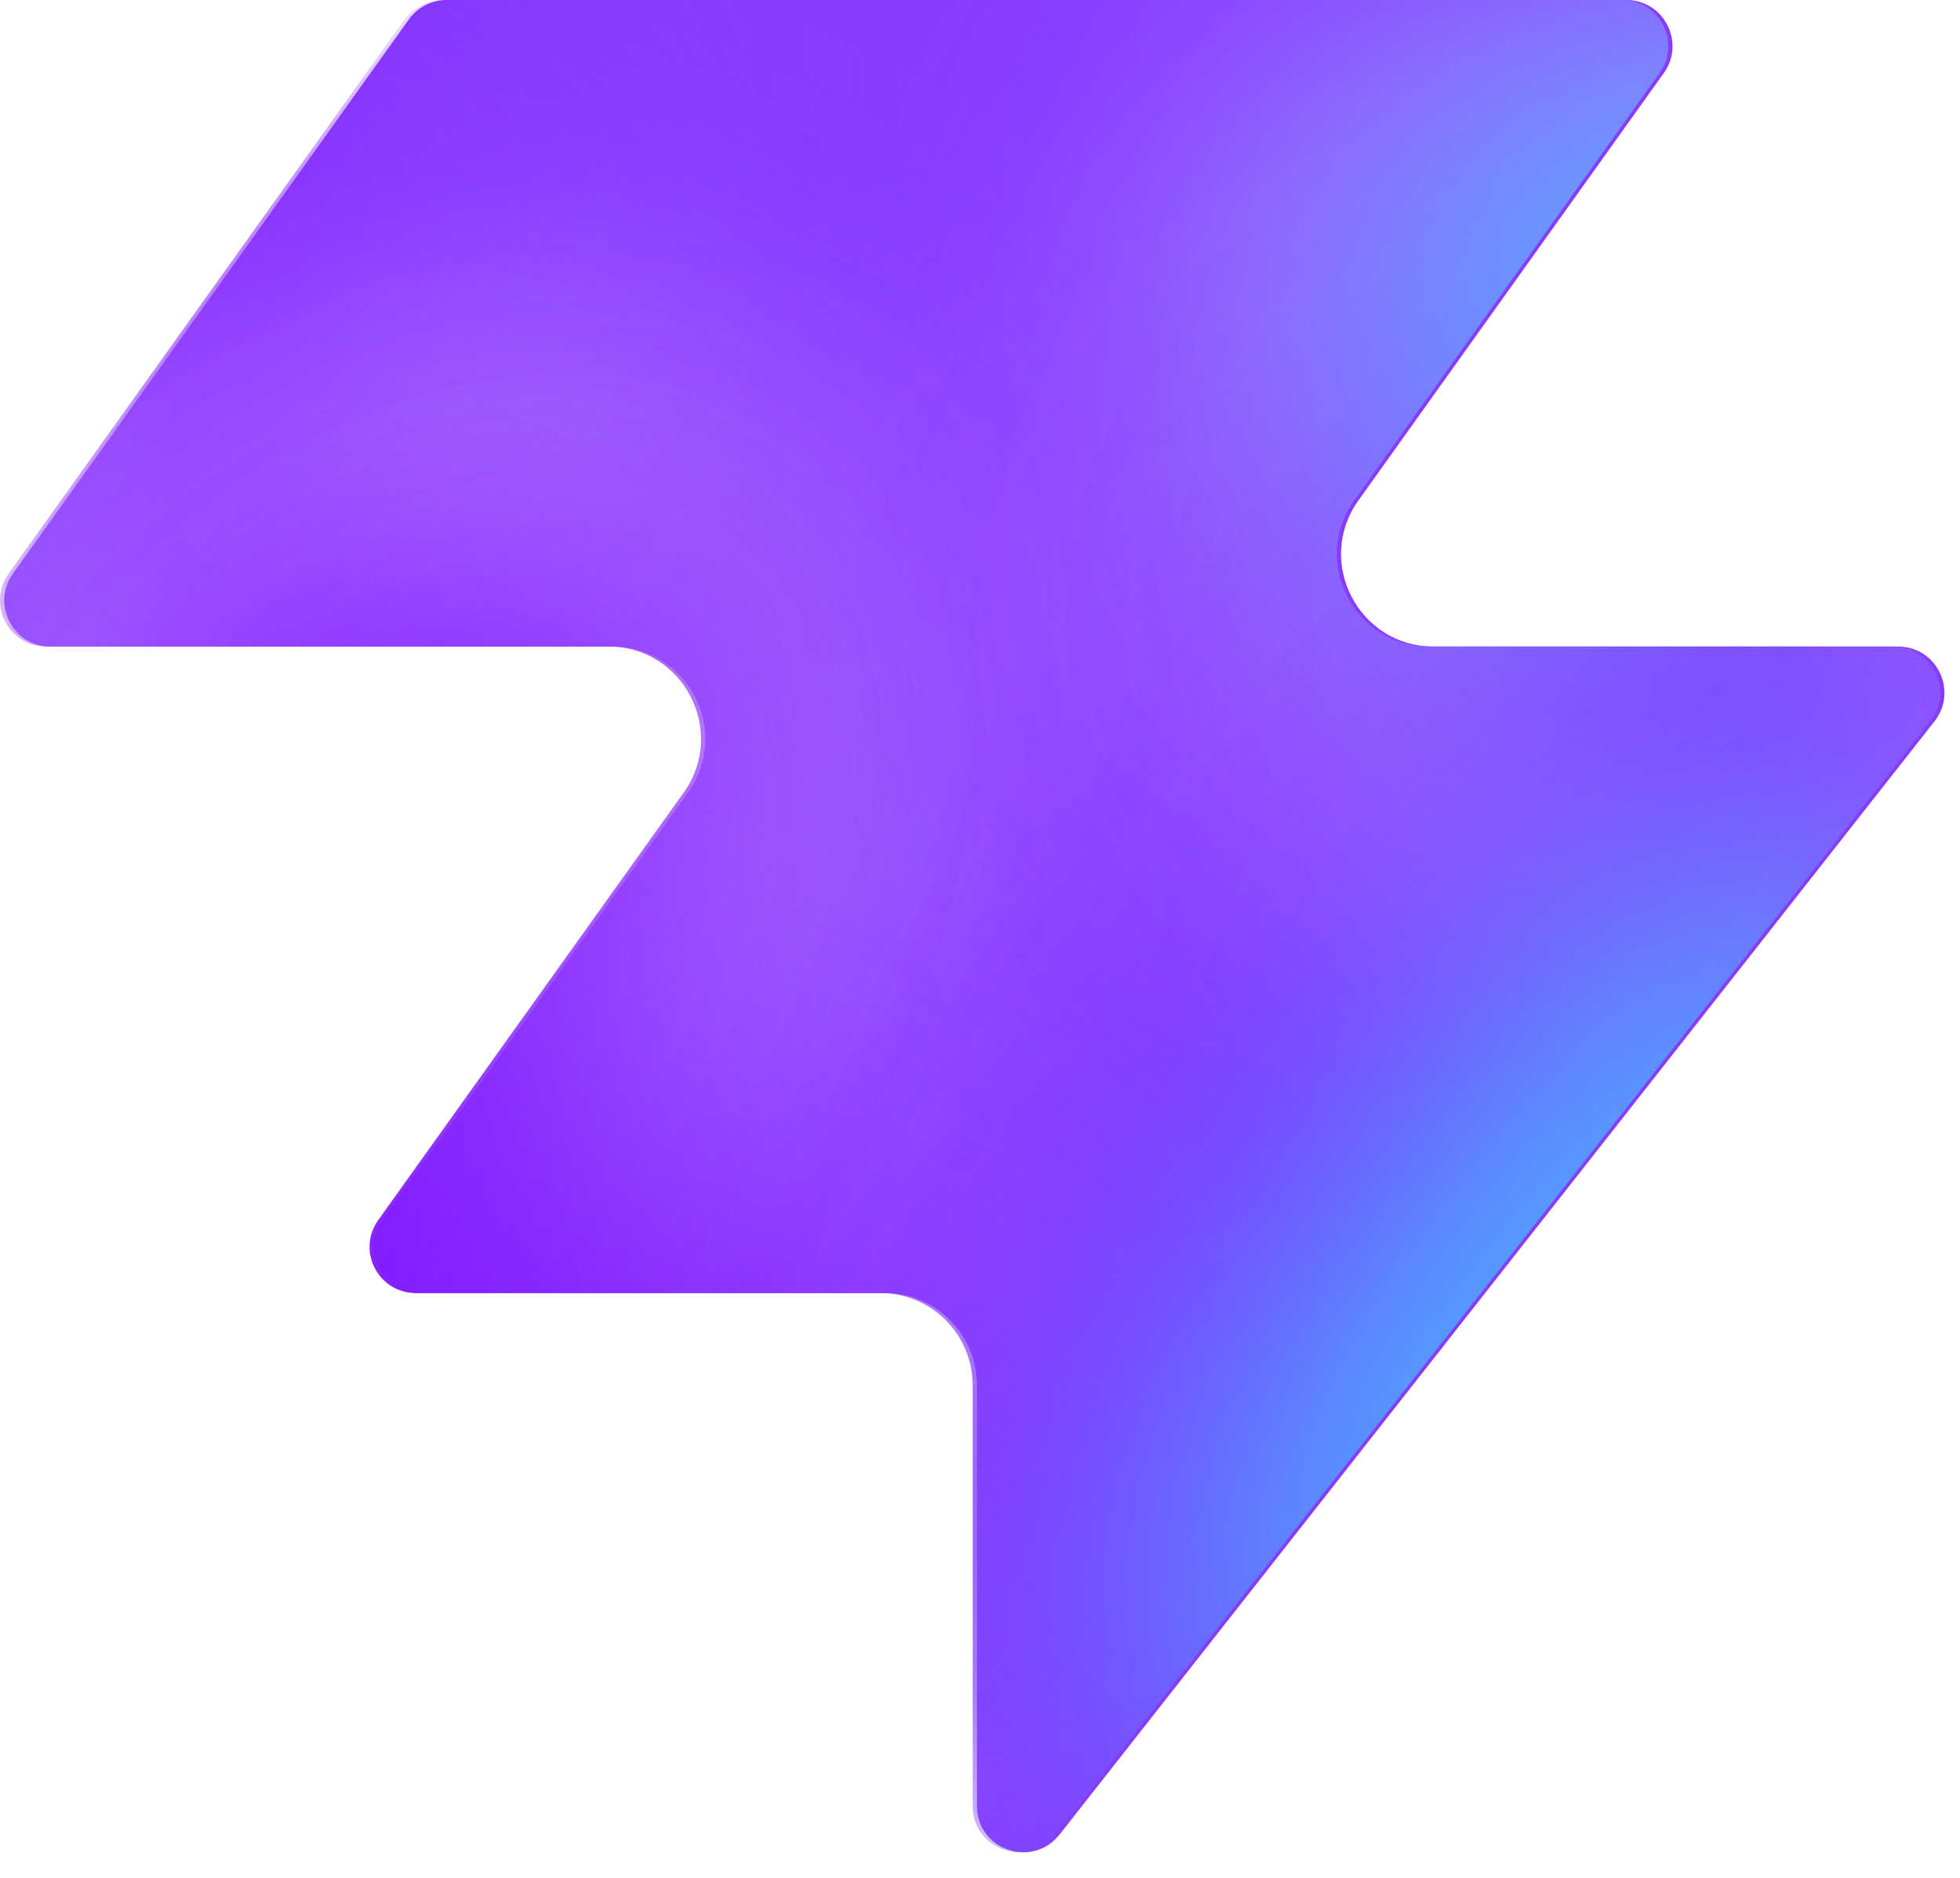
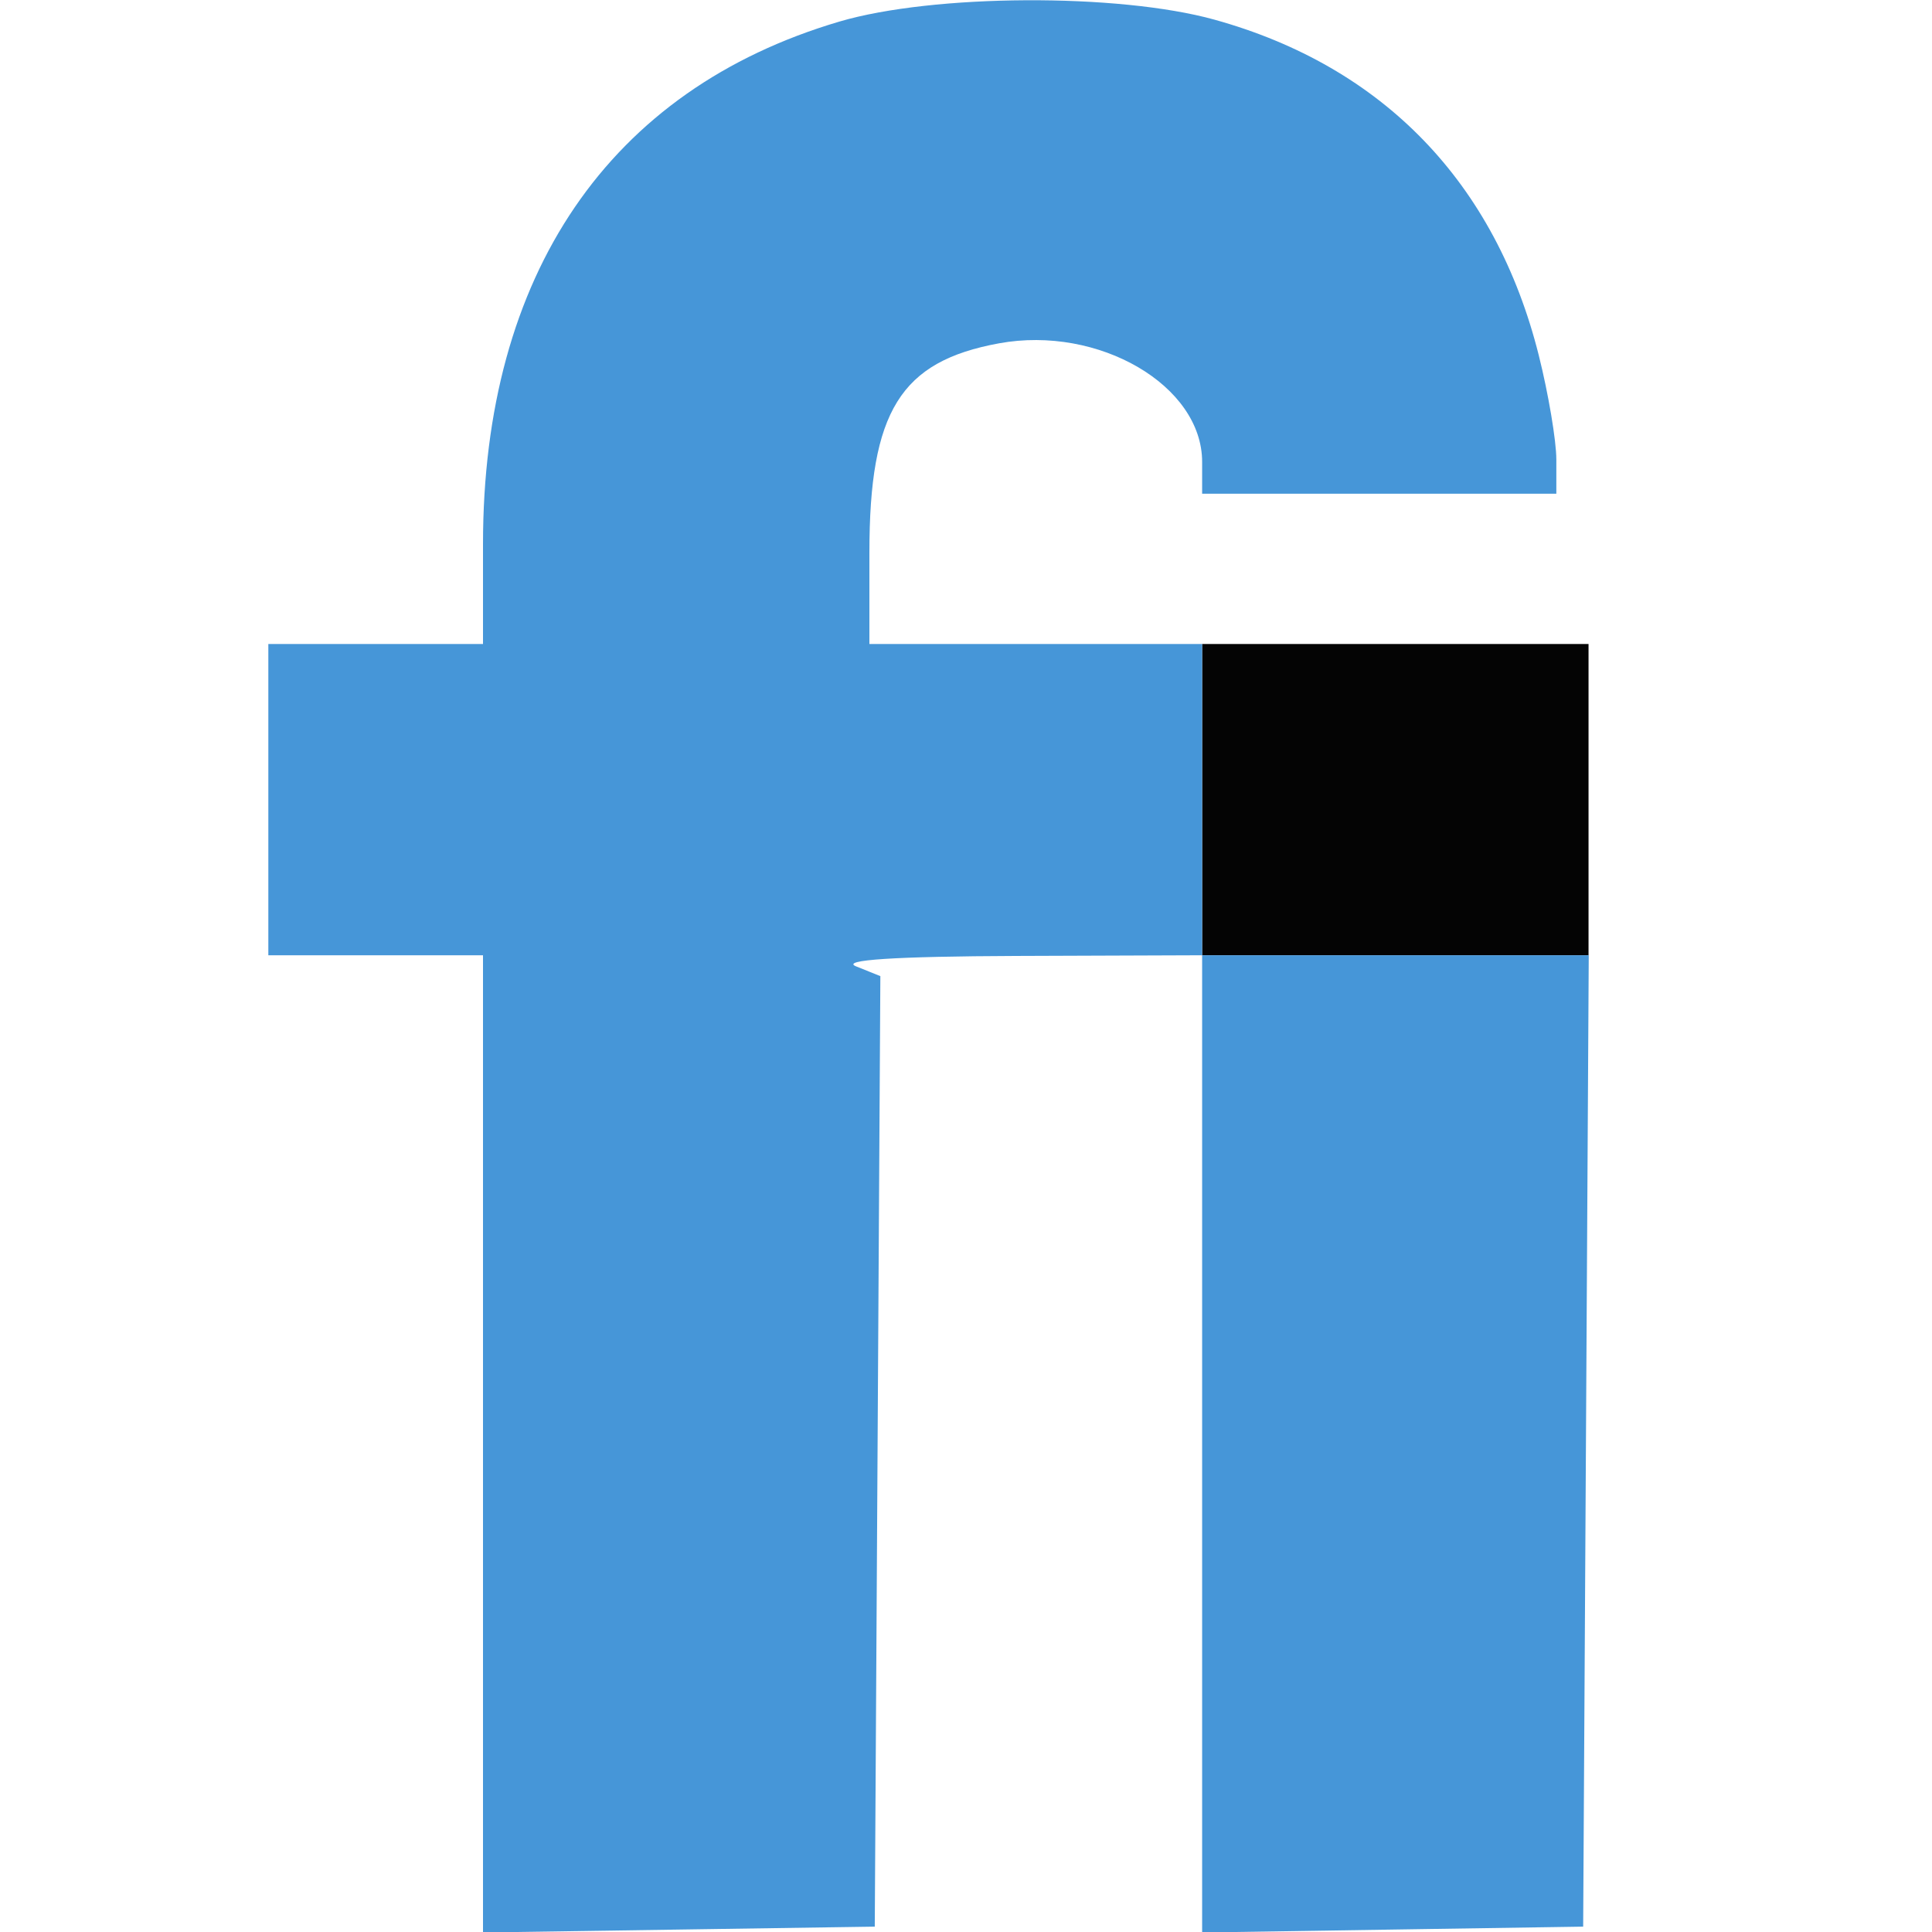
- <svg xmlns="http://www.w3.org/2000/svg" width="48" height="46" fill="none" viewBox="0 0 48 46">
-   <path fill="#863bff" d="M25.946 44.938c-.664.845-2.021.375-2.021-.698V33.937a2.26 2.26 0 0 0-2.262-2.262H10.287c-.92 0-1.456-1.04-.92-1.788l7.48-10.471c1.07-1.497 0-3.578-1.842-3.578H1.237c-.92 0-1.456-1.04-.92-1.788L10.013.474c.214-.297.556-.474.92-.474h28.894c.92 0 1.456 1.04.92 1.788l-7.48 10.471c-1.07 1.498 0 3.579 1.842 3.579h11.377c.943 0 1.473 1.088.89 1.83L25.947 44.94z" style="fill:#863bff;fill:color(display-p3 .525 .23 1);fill-opacity:1" />
-   <mask id="a" width="48" height="46" x="0" y="0" maskUnits="userSpaceOnUse" style="mask-type:alpha">
-     <path fill="#000" d="M25.842 44.938c-.664.844-2.021.375-2.021-.698V33.937a2.26 2.26 0 0 0-2.262-2.262H10.183c-.92 0-1.456-1.04-.92-1.788l7.48-10.471c1.07-1.498 0-3.579-1.842-3.579H1.133c-.92 0-1.456-1.04-.92-1.787L9.91.473c.214-.297.556-.474.92-.474h28.894c.92 0 1.456 1.04.92 1.788l-7.48 10.471c-1.07 1.498 0 3.578 1.842 3.578h11.377c.943 0 1.473 1.088.89 1.832L25.843 44.94z" style="fill:#000;fill-opacity:1" />
-   </mask>
-   <g mask="url(#a)">
-     <g filter="url(#b)">
-       <ellipse cx="5.508" cy="14.704" fill="#ede6ff" rx="5.508" ry="14.704" style="fill:#ede6ff;fill:color(display-p3 .927 .903 1);fill-opacity:1" transform="matrix(.00324 1 1 -.00324 -4.47 31.516)" />
-     </g>
-     <g filter="url(#c)">
-       <ellipse cx="10.399" cy="29.851" fill="#ede6ff" rx="10.399" ry="29.851" style="fill:#ede6ff;fill:color(display-p3 .927 .903 1);fill-opacity:1" transform="matrix(.00324 1 1 -.00324 -39.328 7.883)" />
-     </g>
-     <g filter="url(#d)">
-       <ellipse cx="5.508" cy="30.487" fill="#7e14ff" rx="5.508" ry="30.487" style="fill:#7e14ff;fill:color(display-p3 .492 .077 1);fill-opacity:1" transform="rotate(89.814 -25.913 -14.639)scale(1 -1)" />
-     </g>
-     <g filter="url(#e)">
-       <ellipse cx="5.508" cy="30.599" fill="#7e14ff" rx="5.508" ry="30.599" style="fill:#7e14ff;fill:color(display-p3 .492 .077 1);fill-opacity:1" transform="rotate(89.814 -32.644 -3.334)scale(1 -1)" />
-     </g>
-     <g filter="url(#f)">
-       <ellipse cx="5.508" cy="30.599" fill="#7e14ff" rx="5.508" ry="30.599" style="fill:#7e14ff;fill:color(display-p3 .492 .077 1);fill-opacity:1" transform="matrix(.00324 1 1 -.00324 -34.34 30.47)" />
-     </g>
-     <g filter="url(#g)">
-       <ellipse cx="14.072" cy="22.078" fill="#ede6ff" rx="14.072" ry="22.078" style="fill:#ede6ff;fill:color(display-p3 .927 .903 1);fill-opacity:1" transform="rotate(93.35 24.506 48.493)scale(-1 1)" />
-     </g>
-     <g filter="url(#h)">
-       <ellipse cx="3.47" cy="21.501" fill="#7e14ff" rx="3.47" ry="21.501" style="fill:#7e14ff;fill:color(display-p3 .492 .077 1);fill-opacity:1" transform="rotate(89.009 28.708 47.59)scale(-1 1)" />
-     </g>
-     <g filter="url(#i)">
-       <ellipse cx="3.47" cy="21.501" fill="#7e14ff" rx="3.47" ry="21.501" style="fill:#7e14ff;fill:color(display-p3 .492 .077 1);fill-opacity:1" transform="rotate(89.009 28.708 47.59)scale(-1 1)" />
-     </g>
-     <g filter="url(#j)">
-       <ellipse cx=".387" cy="8.972" fill="#7e14ff" rx="4.407" ry="29.108" style="fill:#7e14ff;fill:color(display-p3 .492 .077 1);fill-opacity:1" transform="rotate(39.51 .387 8.972)" />
-     </g>
-     <g filter="url(#k)">
-       <ellipse cx="47.523" cy="-6.092" fill="#7e14ff" rx="4.407" ry="29.108" style="fill:#7e14ff;fill:color(display-p3 .492 .077 1);fill-opacity:1" transform="rotate(37.892 47.523 -6.092)" />
-     </g>
-     <g filter="url(#l)">
-       <ellipse cx="41.412" cy="6.333" fill="#47bfff" rx="5.971" ry="9.665" style="fill:#47bfff;fill:color(display-p3 .28 .748 1);fill-opacity:1" transform="rotate(37.892 41.412 6.333)" />
-     </g>
-     <g filter="url(#m)">
-       <ellipse cx="-1.879" cy="38.332" fill="#7e14ff" rx="4.407" ry="29.108" style="fill:#7e14ff;fill:color(display-p3 .492 .077 1);fill-opacity:1" transform="rotate(37.892 -1.88 38.332)" />
-     </g>
-     <g filter="url(#n)">
-       <ellipse cx="-1.879" cy="38.332" fill="#7e14ff" rx="4.407" ry="29.108" style="fill:#7e14ff;fill:color(display-p3 .492 .077 1);fill-opacity:1" transform="rotate(37.892 -1.88 38.332)" />
-     </g>
-     <g filter="url(#o)">
-       <ellipse cx="35.651" cy="29.907" fill="#7e14ff" rx="4.407" ry="29.108" style="fill:#7e14ff;fill:color(display-p3 .492 .077 1);fill-opacity:1" transform="rotate(37.892 35.651 29.907)" />
-     </g>
-     <g filter="url(#p)">
-       <ellipse cx="38.418" cy="32.4" fill="#47bfff" rx="5.971" ry="15.297" style="fill:#47bfff;fill:color(display-p3 .28 .748 1);fill-opacity:1" transform="rotate(37.892 38.418 32.4)" />
-     </g>
-   </g>
-   <defs>
-     <filter id="b" width="60.045" height="41.654" x="-19.77" y="16.149" color-interpolation-filters="sRGB" filterUnits="userSpaceOnUse">
-       <feFlood flood-opacity="0" result="BackgroundImageFix" />
-       <feBlend in="SourceGraphic" in2="BackgroundImageFix" result="shape" />
-       <feGaussianBlur result="effect1_foregroundBlur_2002_17158" stdDeviation="7.659" />
-     </filter>
-     <filter id="c" width="90.34" height="51.437" x="-54.613" y="-7.533" color-interpolation-filters="sRGB" filterUnits="userSpaceOnUse">
-       <feFlood flood-opacity="0" result="BackgroundImageFix" />
-       <feBlend in="SourceGraphic" in2="BackgroundImageFix" result="shape" />
-       <feGaussianBlur result="effect1_foregroundBlur_2002_17158" stdDeviation="7.659" />
-     </filter>
-     <filter id="d" width="79.355" height="29.4" x="-49.64" y="2.03" color-interpolation-filters="sRGB" filterUnits="userSpaceOnUse">
-       <feFlood flood-opacity="0" result="BackgroundImageFix" />
-       <feBlend in="SourceGraphic" in2="BackgroundImageFix" result="shape" />
-       <feGaussianBlur result="effect1_foregroundBlur_2002_17158" stdDeviation="4.596" />
-     </filter>
-     <filter id="e" width="79.579" height="29.4" x="-45.045" y="20.029" color-interpolation-filters="sRGB" filterUnits="userSpaceOnUse">
-       <feFlood flood-opacity="0" result="BackgroundImageFix" />
-       <feBlend in="SourceGraphic" in2="BackgroundImageFix" result="shape" />
-       <feGaussianBlur result="effect1_foregroundBlur_2002_17158" stdDeviation="4.596" />
-     </filter>
-     <filter id="f" width="79.579" height="29.4" x="-43.513" y="21.178" color-interpolation-filters="sRGB" filterUnits="userSpaceOnUse">
-       <feFlood flood-opacity="0" result="BackgroundImageFix" />
-       <feBlend in="SourceGraphic" in2="BackgroundImageFix" result="shape" />
-       <feGaussianBlur result="effect1_foregroundBlur_2002_17158" stdDeviation="4.596" />
-     </filter>
-     <filter id="g" width="74.749" height="58.852" x="15.756" y="-17.901" color-interpolation-filters="sRGB" filterUnits="userSpaceOnUse">
-       <feFlood flood-opacity="0" result="BackgroundImageFix" />
-       <feBlend in="SourceGraphic" in2="BackgroundImageFix" result="shape" />
-       <feGaussianBlur result="effect1_foregroundBlur_2002_17158" stdDeviation="7.659" />
-     </filter>
-     <filter id="h" width="61.377" height="25.362" x="23.548" y="2.284" color-interpolation-filters="sRGB" filterUnits="userSpaceOnUse">
-       <feFlood flood-opacity="0" result="BackgroundImageFix" />
-       <feBlend in="SourceGraphic" in2="BackgroundImageFix" result="shape" />
-       <feGaussianBlur result="effect1_foregroundBlur_2002_17158" stdDeviation="4.596" />
-     </filter>
-     <filter id="i" width="61.377" height="25.362" x="23.548" y="2.284" color-interpolation-filters="sRGB" filterUnits="userSpaceOnUse">
-       <feFlood flood-opacity="0" result="BackgroundImageFix" />
-       <feBlend in="SourceGraphic" in2="BackgroundImageFix" result="shape" />
-       <feGaussianBlur result="effect1_foregroundBlur_2002_17158" stdDeviation="4.596" />
-     </filter>
-     <filter id="j" width="56.045" height="63.649" x="-27.636" y="-22.853" color-interpolation-filters="sRGB" filterUnits="userSpaceOnUse">
-       <feFlood flood-opacity="0" result="BackgroundImageFix" />
-       <feBlend in="SourceGraphic" in2="BackgroundImageFix" result="shape" />
-       <feGaussianBlur result="effect1_foregroundBlur_2002_17158" stdDeviation="4.596" />
-     </filter>
-     <filter id="k" width="54.814" height="64.646" x="20.116" y="-38.415" color-interpolation-filters="sRGB" filterUnits="userSpaceOnUse">
-       <feFlood flood-opacity="0" result="BackgroundImageFix" />
-       <feBlend in="SourceGraphic" in2="BackgroundImageFix" result="shape" />
-       <feGaussianBlur result="effect1_foregroundBlur_2002_17158" stdDeviation="4.596" />
-     </filter>
-     <filter id="l" width="33.541" height="35.313" x="24.641" y="-11.323" color-interpolation-filters="sRGB" filterUnits="userSpaceOnUse">
-       <feFlood flood-opacity="0" result="BackgroundImageFix" />
-       <feBlend in="SourceGraphic" in2="BackgroundImageFix" result="shape" />
-       <feGaussianBlur result="effect1_foregroundBlur_2002_17158" stdDeviation="4.596" />
-     </filter>
-     <filter id="m" width="54.814" height="64.646" x="-29.286" y="6.009" color-interpolation-filters="sRGB" filterUnits="userSpaceOnUse">
-       <feFlood flood-opacity="0" result="BackgroundImageFix" />
-       <feBlend in="SourceGraphic" in2="BackgroundImageFix" result="shape" />
-       <feGaussianBlur result="effect1_foregroundBlur_2002_17158" stdDeviation="4.596" />
-     </filter>
-     <filter id="n" width="54.814" height="64.646" x="-29.286" y="6.009" color-interpolation-filters="sRGB" filterUnits="userSpaceOnUse">
-       <feFlood flood-opacity="0" result="BackgroundImageFix" />
-       <feBlend in="SourceGraphic" in2="BackgroundImageFix" result="shape" />
-       <feGaussianBlur result="effect1_foregroundBlur_2002_17158" stdDeviation="4.596" />
-     </filter>
-     <filter id="o" width="54.814" height="64.646" x="8.244" y="-2.416" color-interpolation-filters="sRGB" filterUnits="userSpaceOnUse">
-       <feFlood flood-opacity="0" result="BackgroundImageFix" />
-       <feBlend in="SourceGraphic" in2="BackgroundImageFix" result="shape" />
-       <feGaussianBlur result="effect1_foregroundBlur_2002_17158" stdDeviation="4.596" />
-     </filter>
-     <filter id="p" width="39.409" height="43.623" x="18.713" y="10.588" color-interpolation-filters="sRGB" filterUnits="userSpaceOnUse">
-       <feFlood flood-opacity="0" result="BackgroundImageFix" />
-       <feBlend in="SourceGraphic" in2="BackgroundImageFix" result="shape" />
-       <feGaussianBlur result="effect1_foregroundBlur_2002_17158" stdDeviation="4.596" />
-     </filter>
-   </defs>
+ <svg xmlns="http://www.w3.org/2000/svg" width="180" height="180" viewBox="0 0 180 180" version="1.1">
+   <path d="M 112 74.500 L 112 89 130 89 L 148 89 148 74.500 L 148 60 130 60 L 112 60 112 74.500" stroke="none" fill="#040404" fill-rule="evenodd" />
+   <path d="M 78.196 2.013 C 56.746 8.343, 45 25.563, 45 50.682 L 45 60 35 60 L 25 60 25 74.500 L 25 89 35 89 L 45 89 45 134.523 L 45 180.045 63.250 179.773 L 81.500 179.500 81.760 135.222 L 82.021 90.943 79.760 90.035 C 78.268 89.435, 83.360 89.105, 94.750 89.063 L 112 89 112 134.523 L 112 180.046 129.750 179.773 L 147.500 179.500 147.760 134.250 L 148.020 89 130.010 89 L 112 89 112 74.500 L 112 60 96.500 60 L 81 60 81 51.468 C 81 38.333, 83.893 33.665, 93.074 31.987 C 102.366 30.287, 112 35.911, 112 43.035 L 112 46 128.500 46 L 145 46 145 42.814 C 145 41.062, 144.264 36.693, 143.365 33.107 C 139.332 17.027, 128.859 6.188, 113.144 1.830 C 104.183 -0.654, 86.930 -0.564, 78.196 2.013" stroke="none" fill="#4696d8" fill-rule="evenodd" />
</svg>
